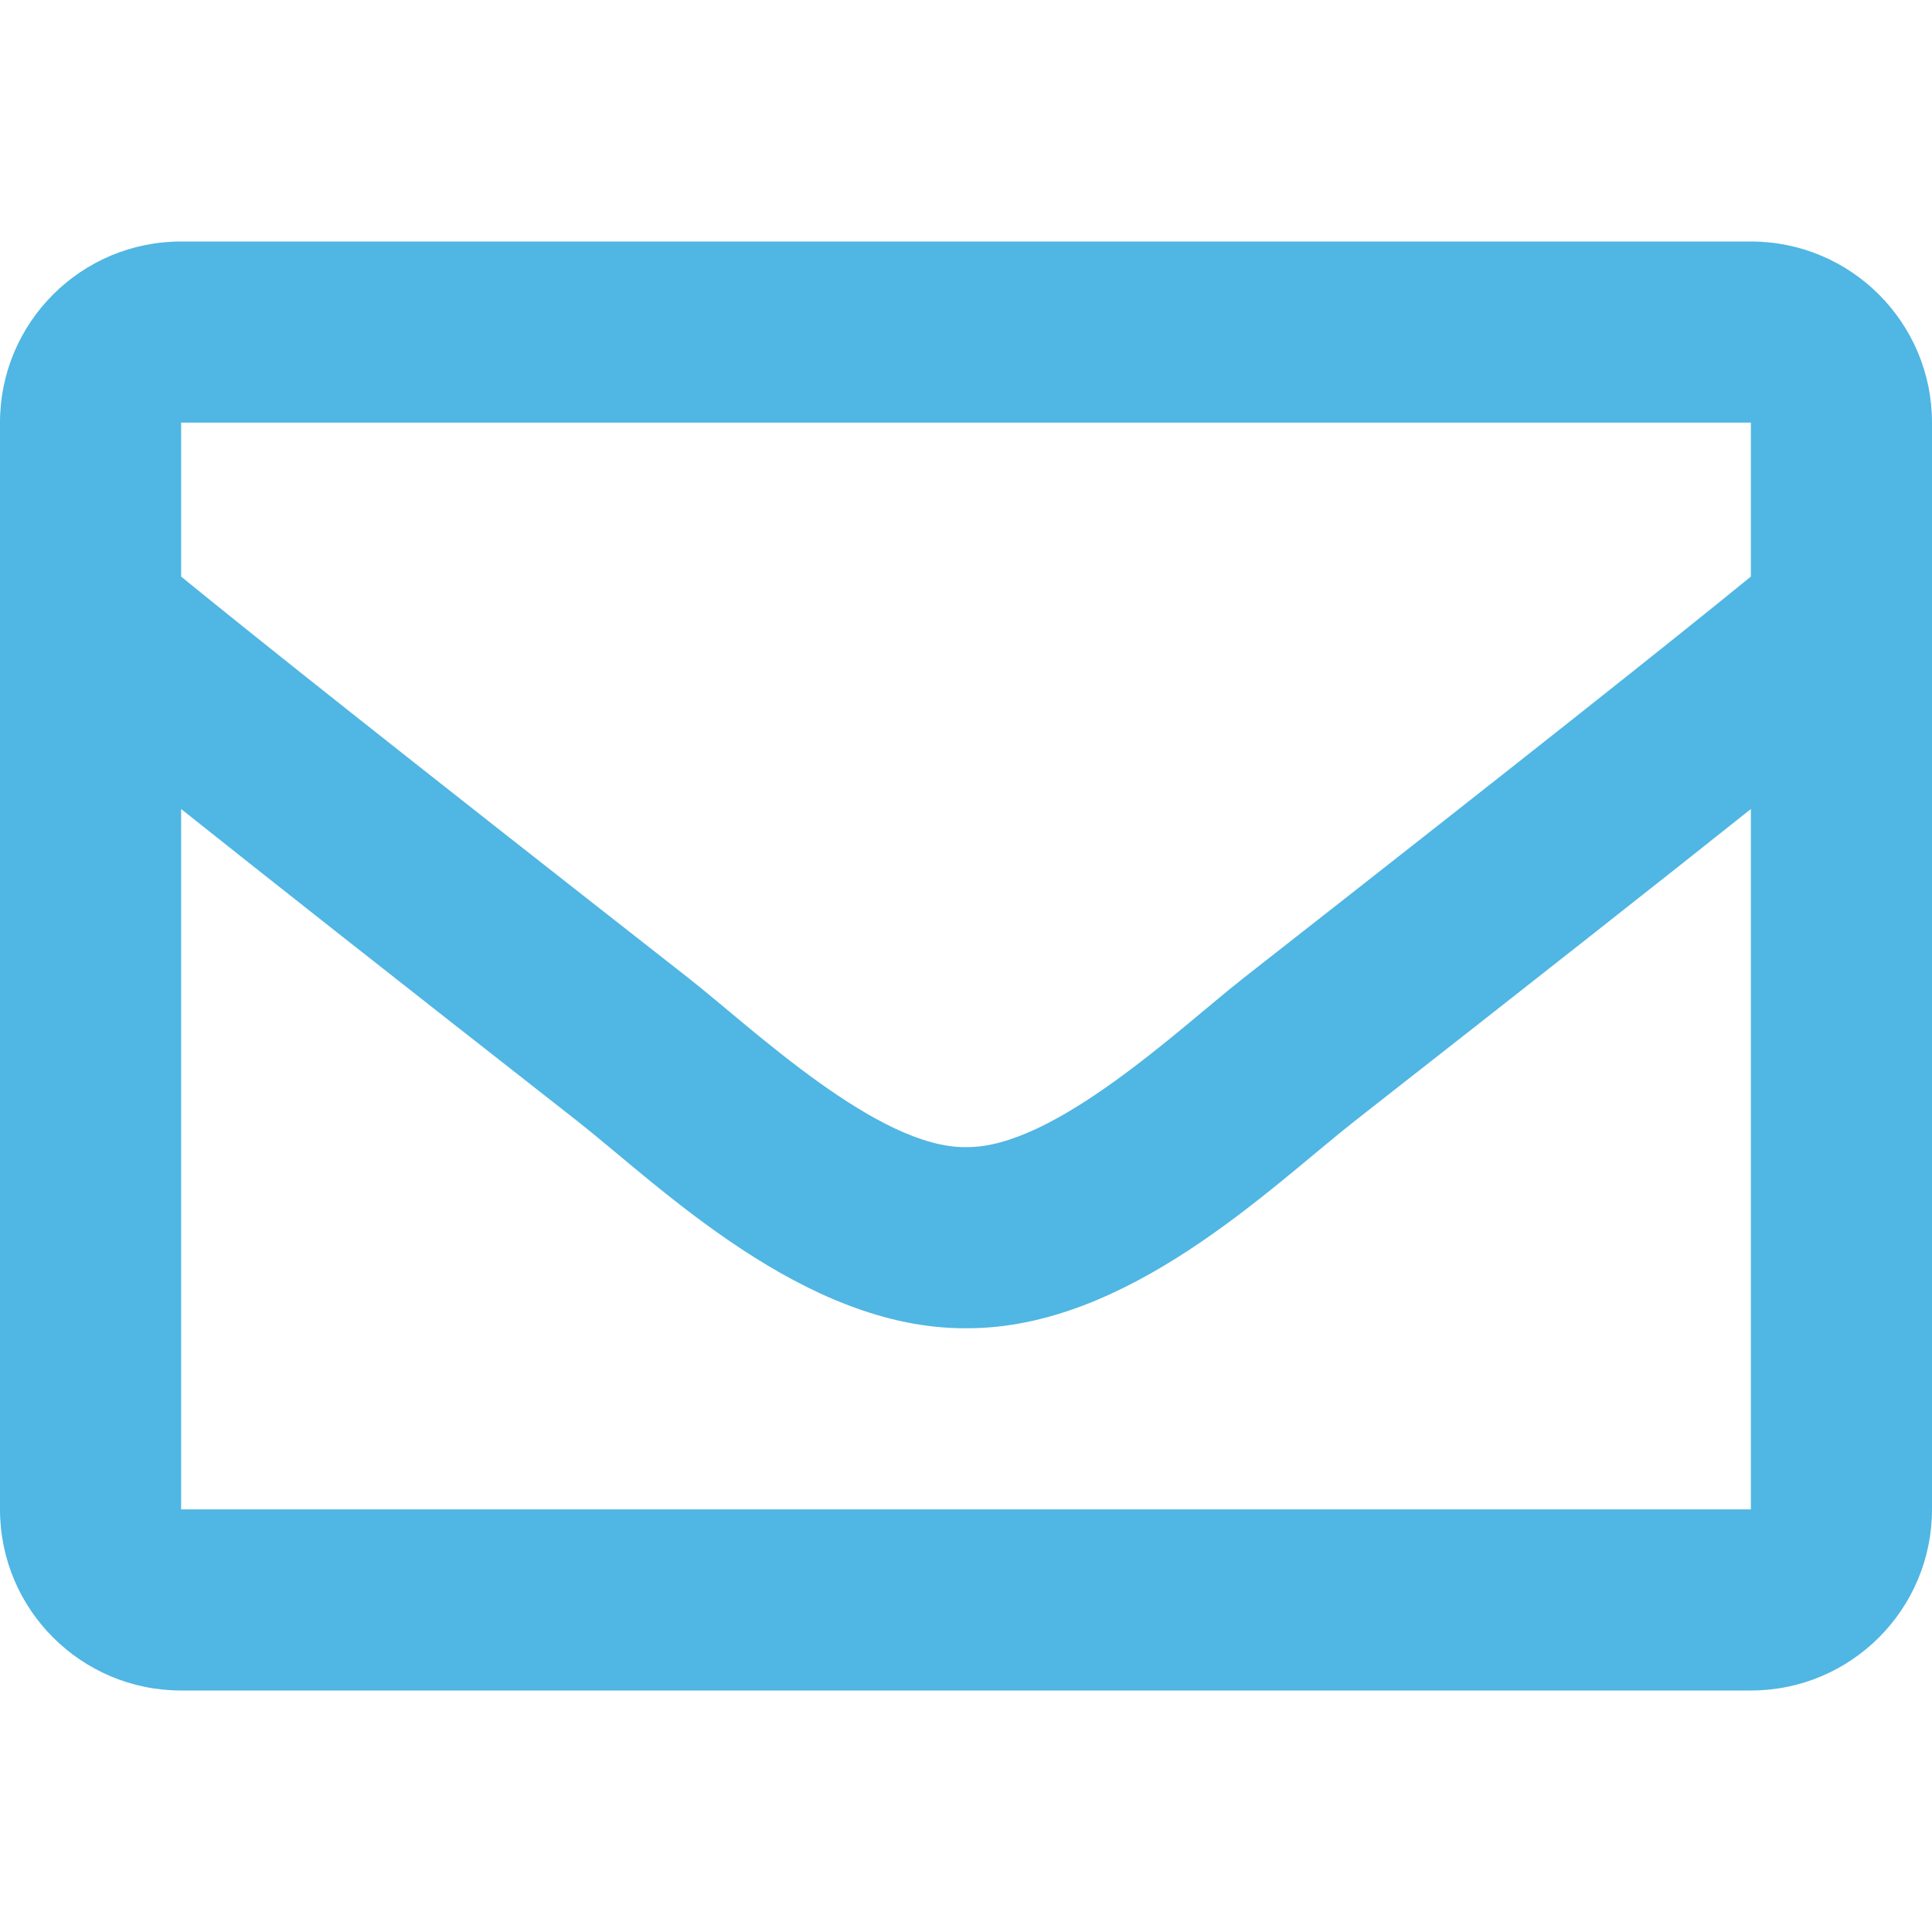
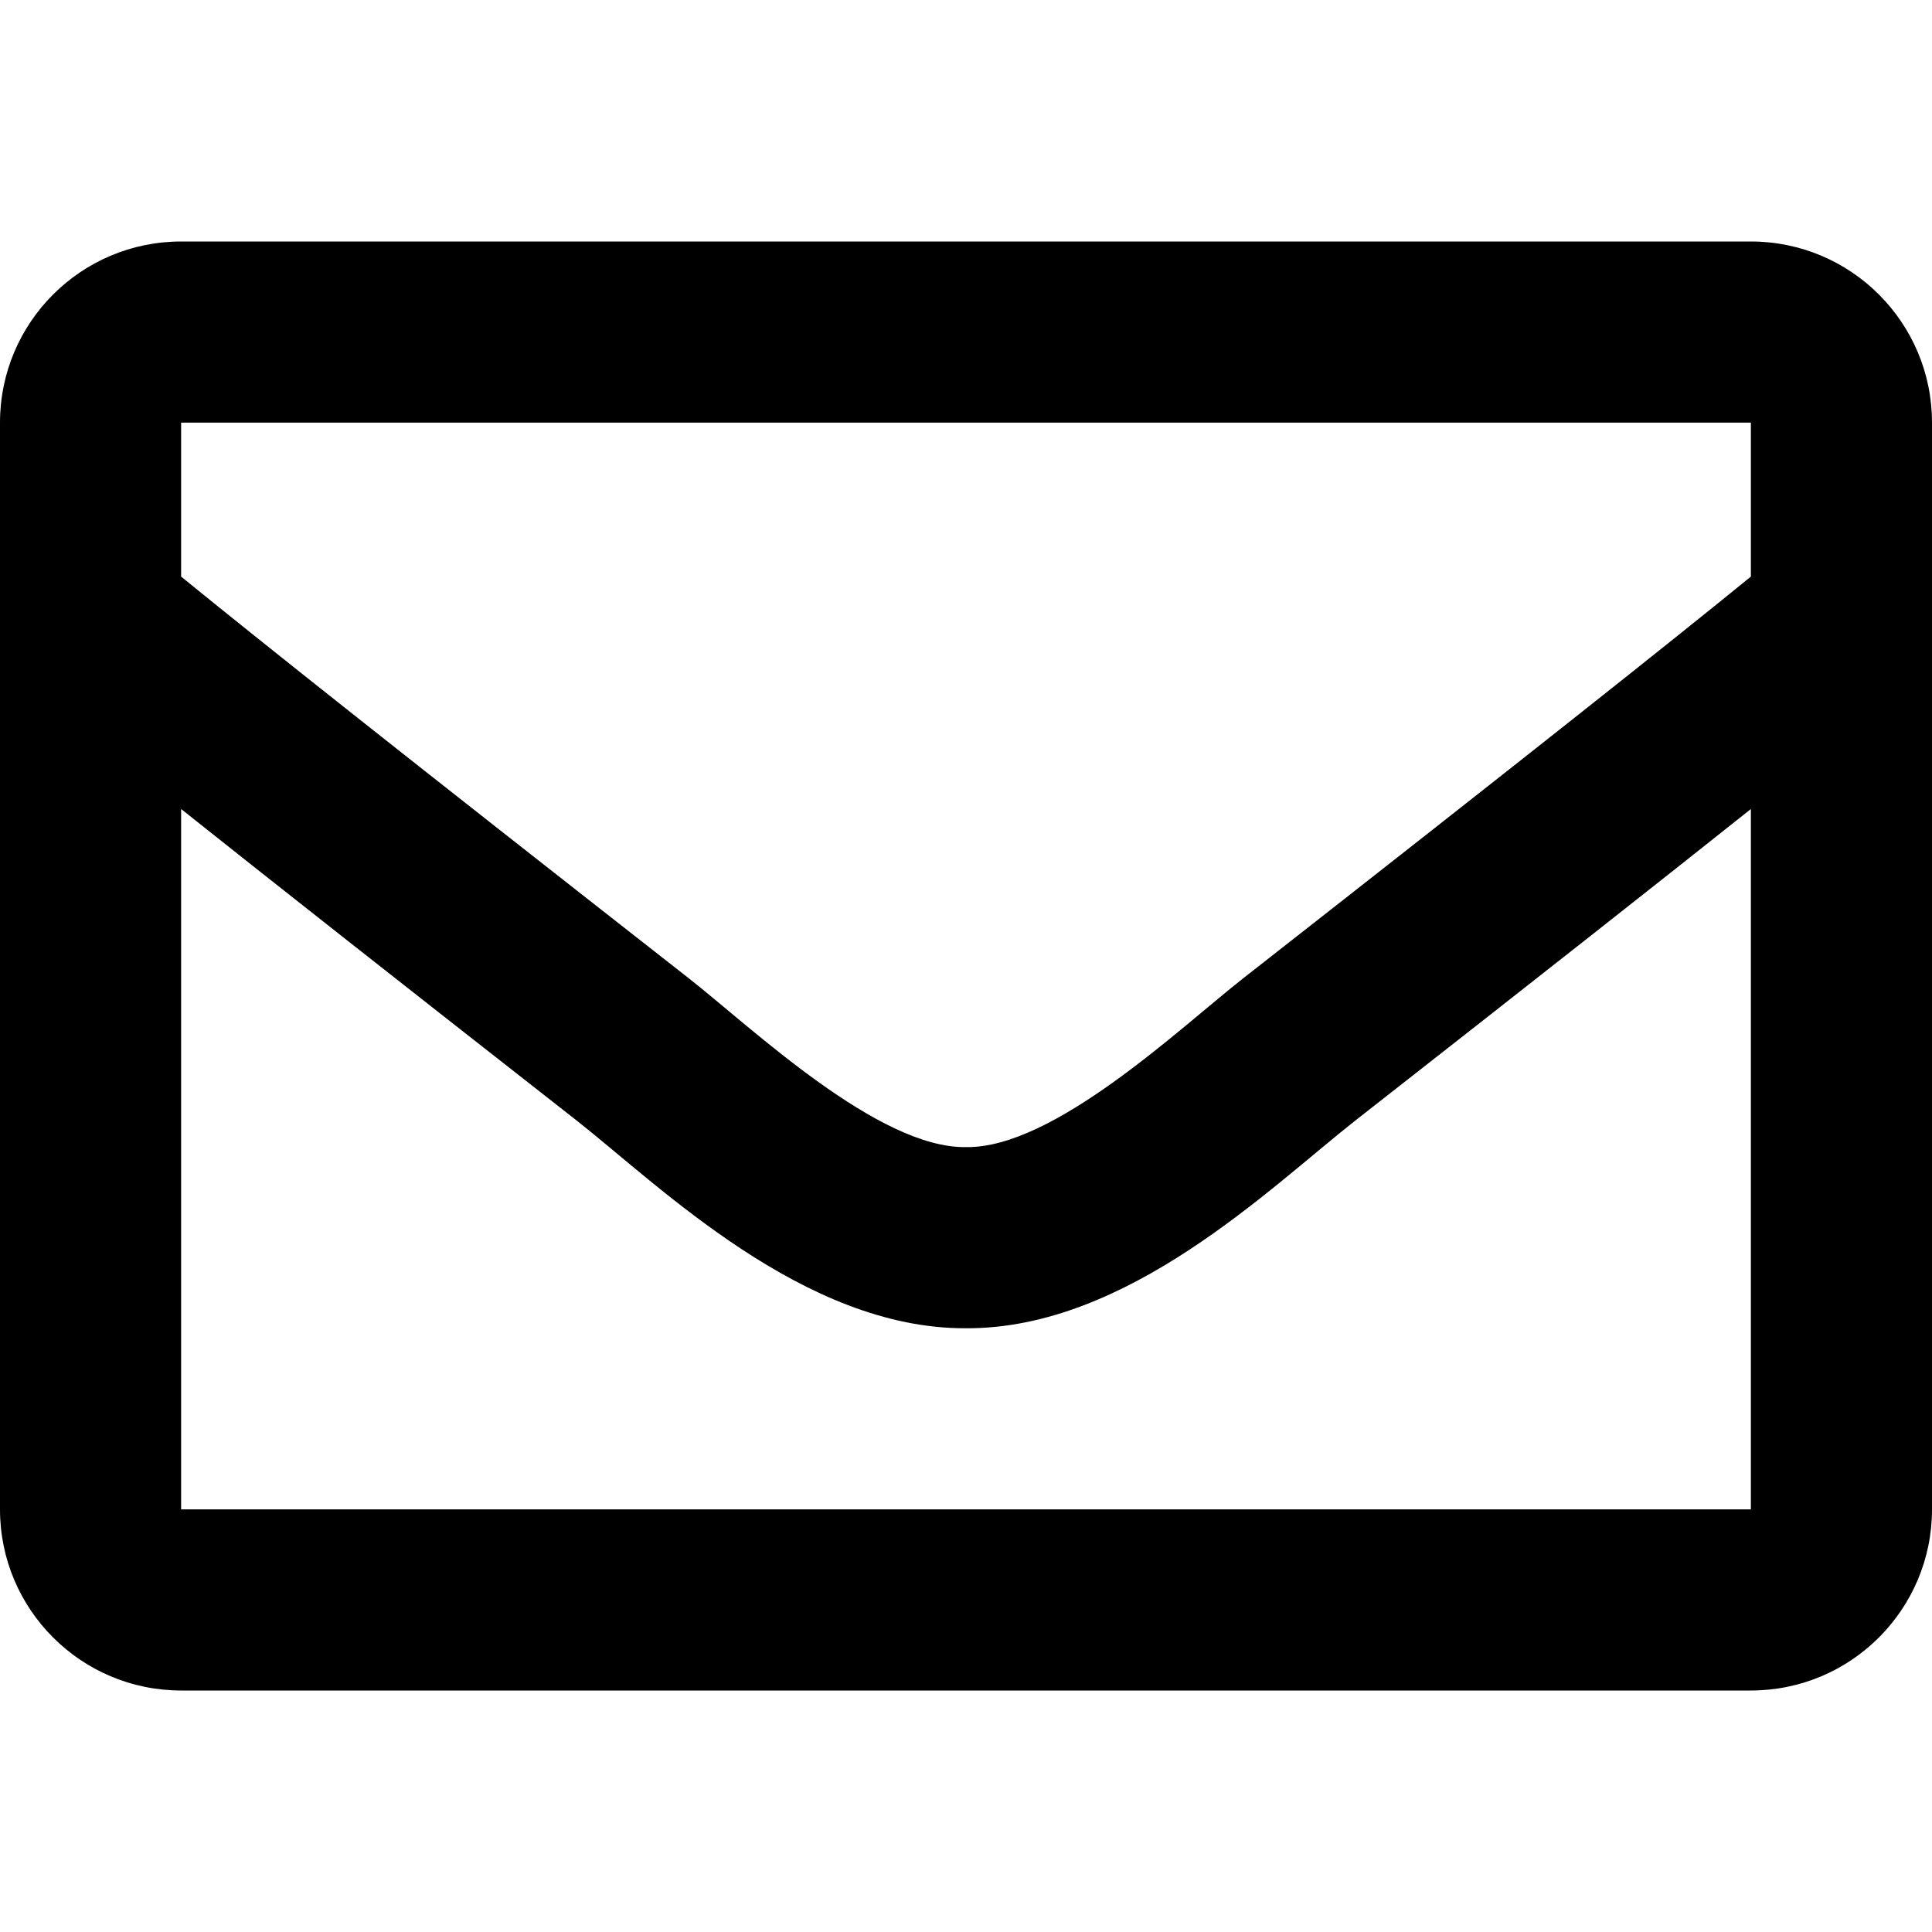
- <svg xmlns="http://www.w3.org/2000/svg" color="#50B6E3" aria-hidden="true" focusable="false" data-prefix="far" data-icon="envelope" class="svg-inline--fa fa-envelope fa-w-16" role="img" viewBox="0 0 512 512">
+ <svg xmlns="http://www.w3.org/2000/svg" color="black" aria-hidden="true" focusable="false" data-prefix="far" data-icon="envelope" class="svg-inline--fa fa-envelope fa-w-16" role="img" viewBox="0 0 512 512">
  <path fill="currentColor" d="M464 64H48C21.49 64 0 85.49 0 112v288c0 26.51 21.49 48 48 48h416c26.51 0 48-21.49 48-48V112c0-26.51-21.49-48-48-48zm0 48v40.805c-22.422 18.259-58.168 46.651-134.587 106.49-16.841 13.247-50.201 45.072-73.413 44.701-23.208.375-56.579-31.459-73.413-44.701C106.18 199.465 70.425 171.067 48 152.805V112h416zM48 400V214.398c22.914 18.251 55.409 43.862 104.938 82.646 21.857 17.205 60.134 55.186 103.062 54.955 42.717.231 80.509-37.199 103.053-54.947 49.528-38.783 82.032-64.401 104.947-82.653V400H48z" />
</svg>
